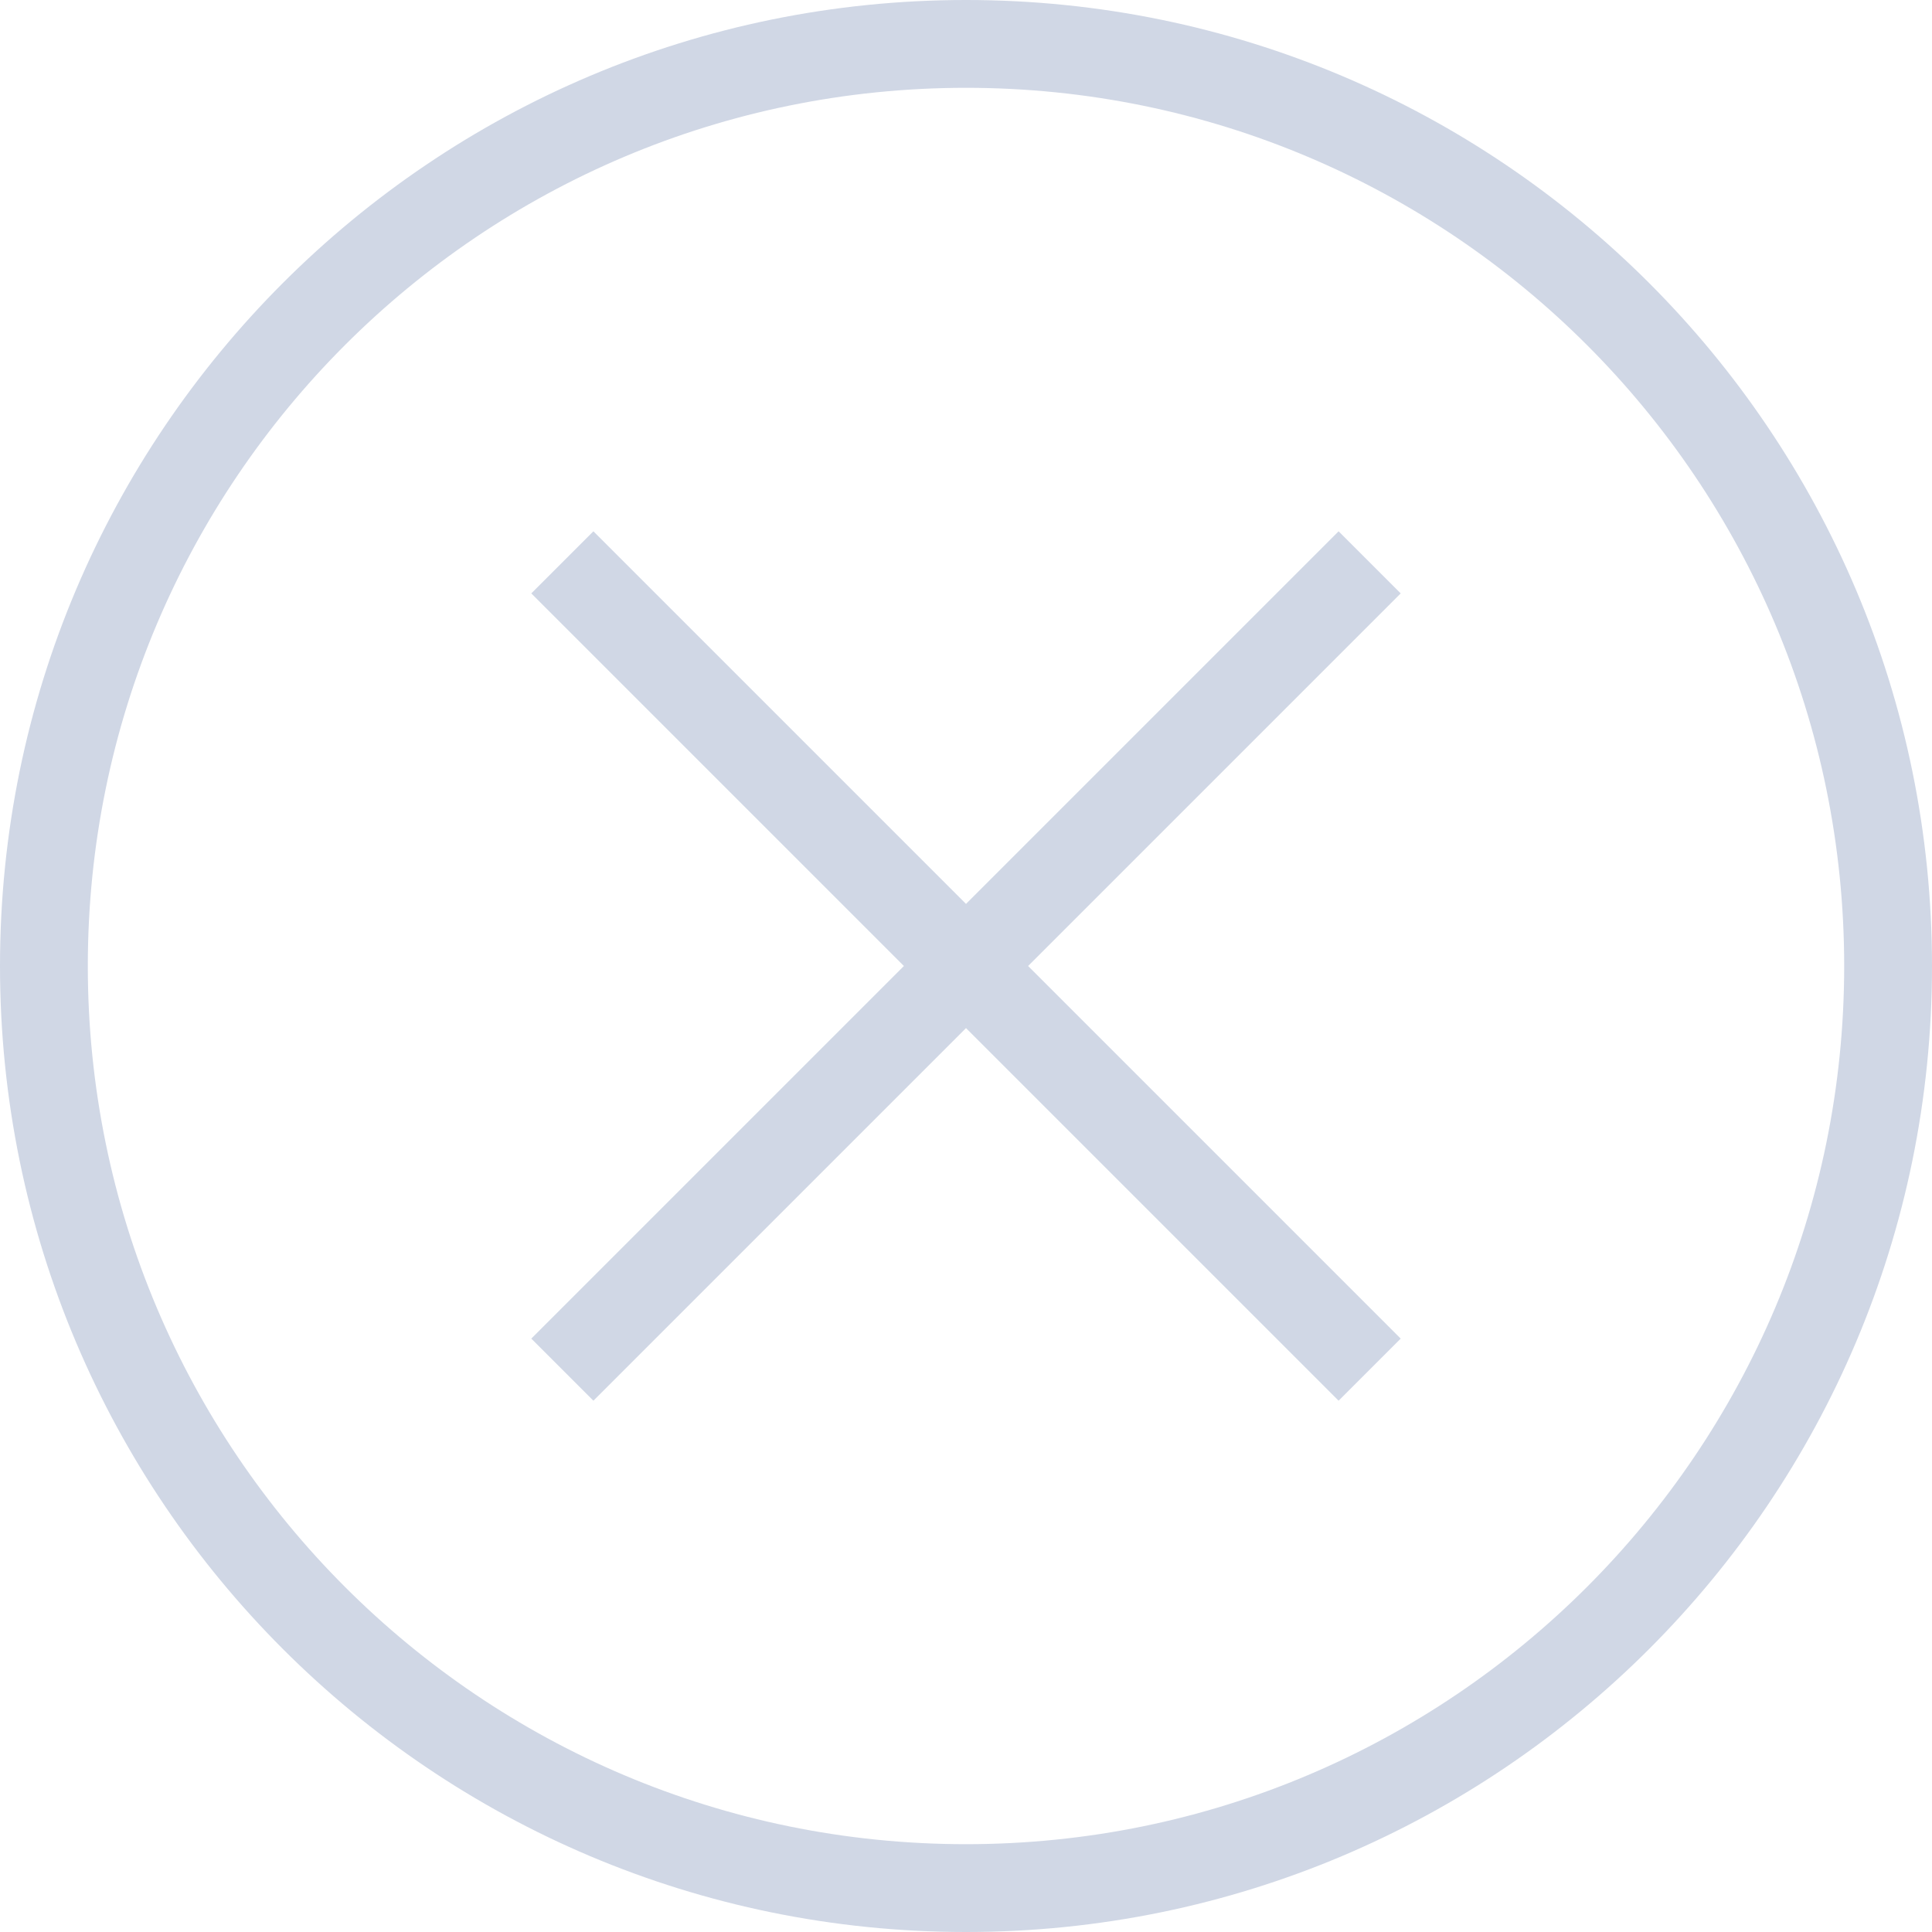
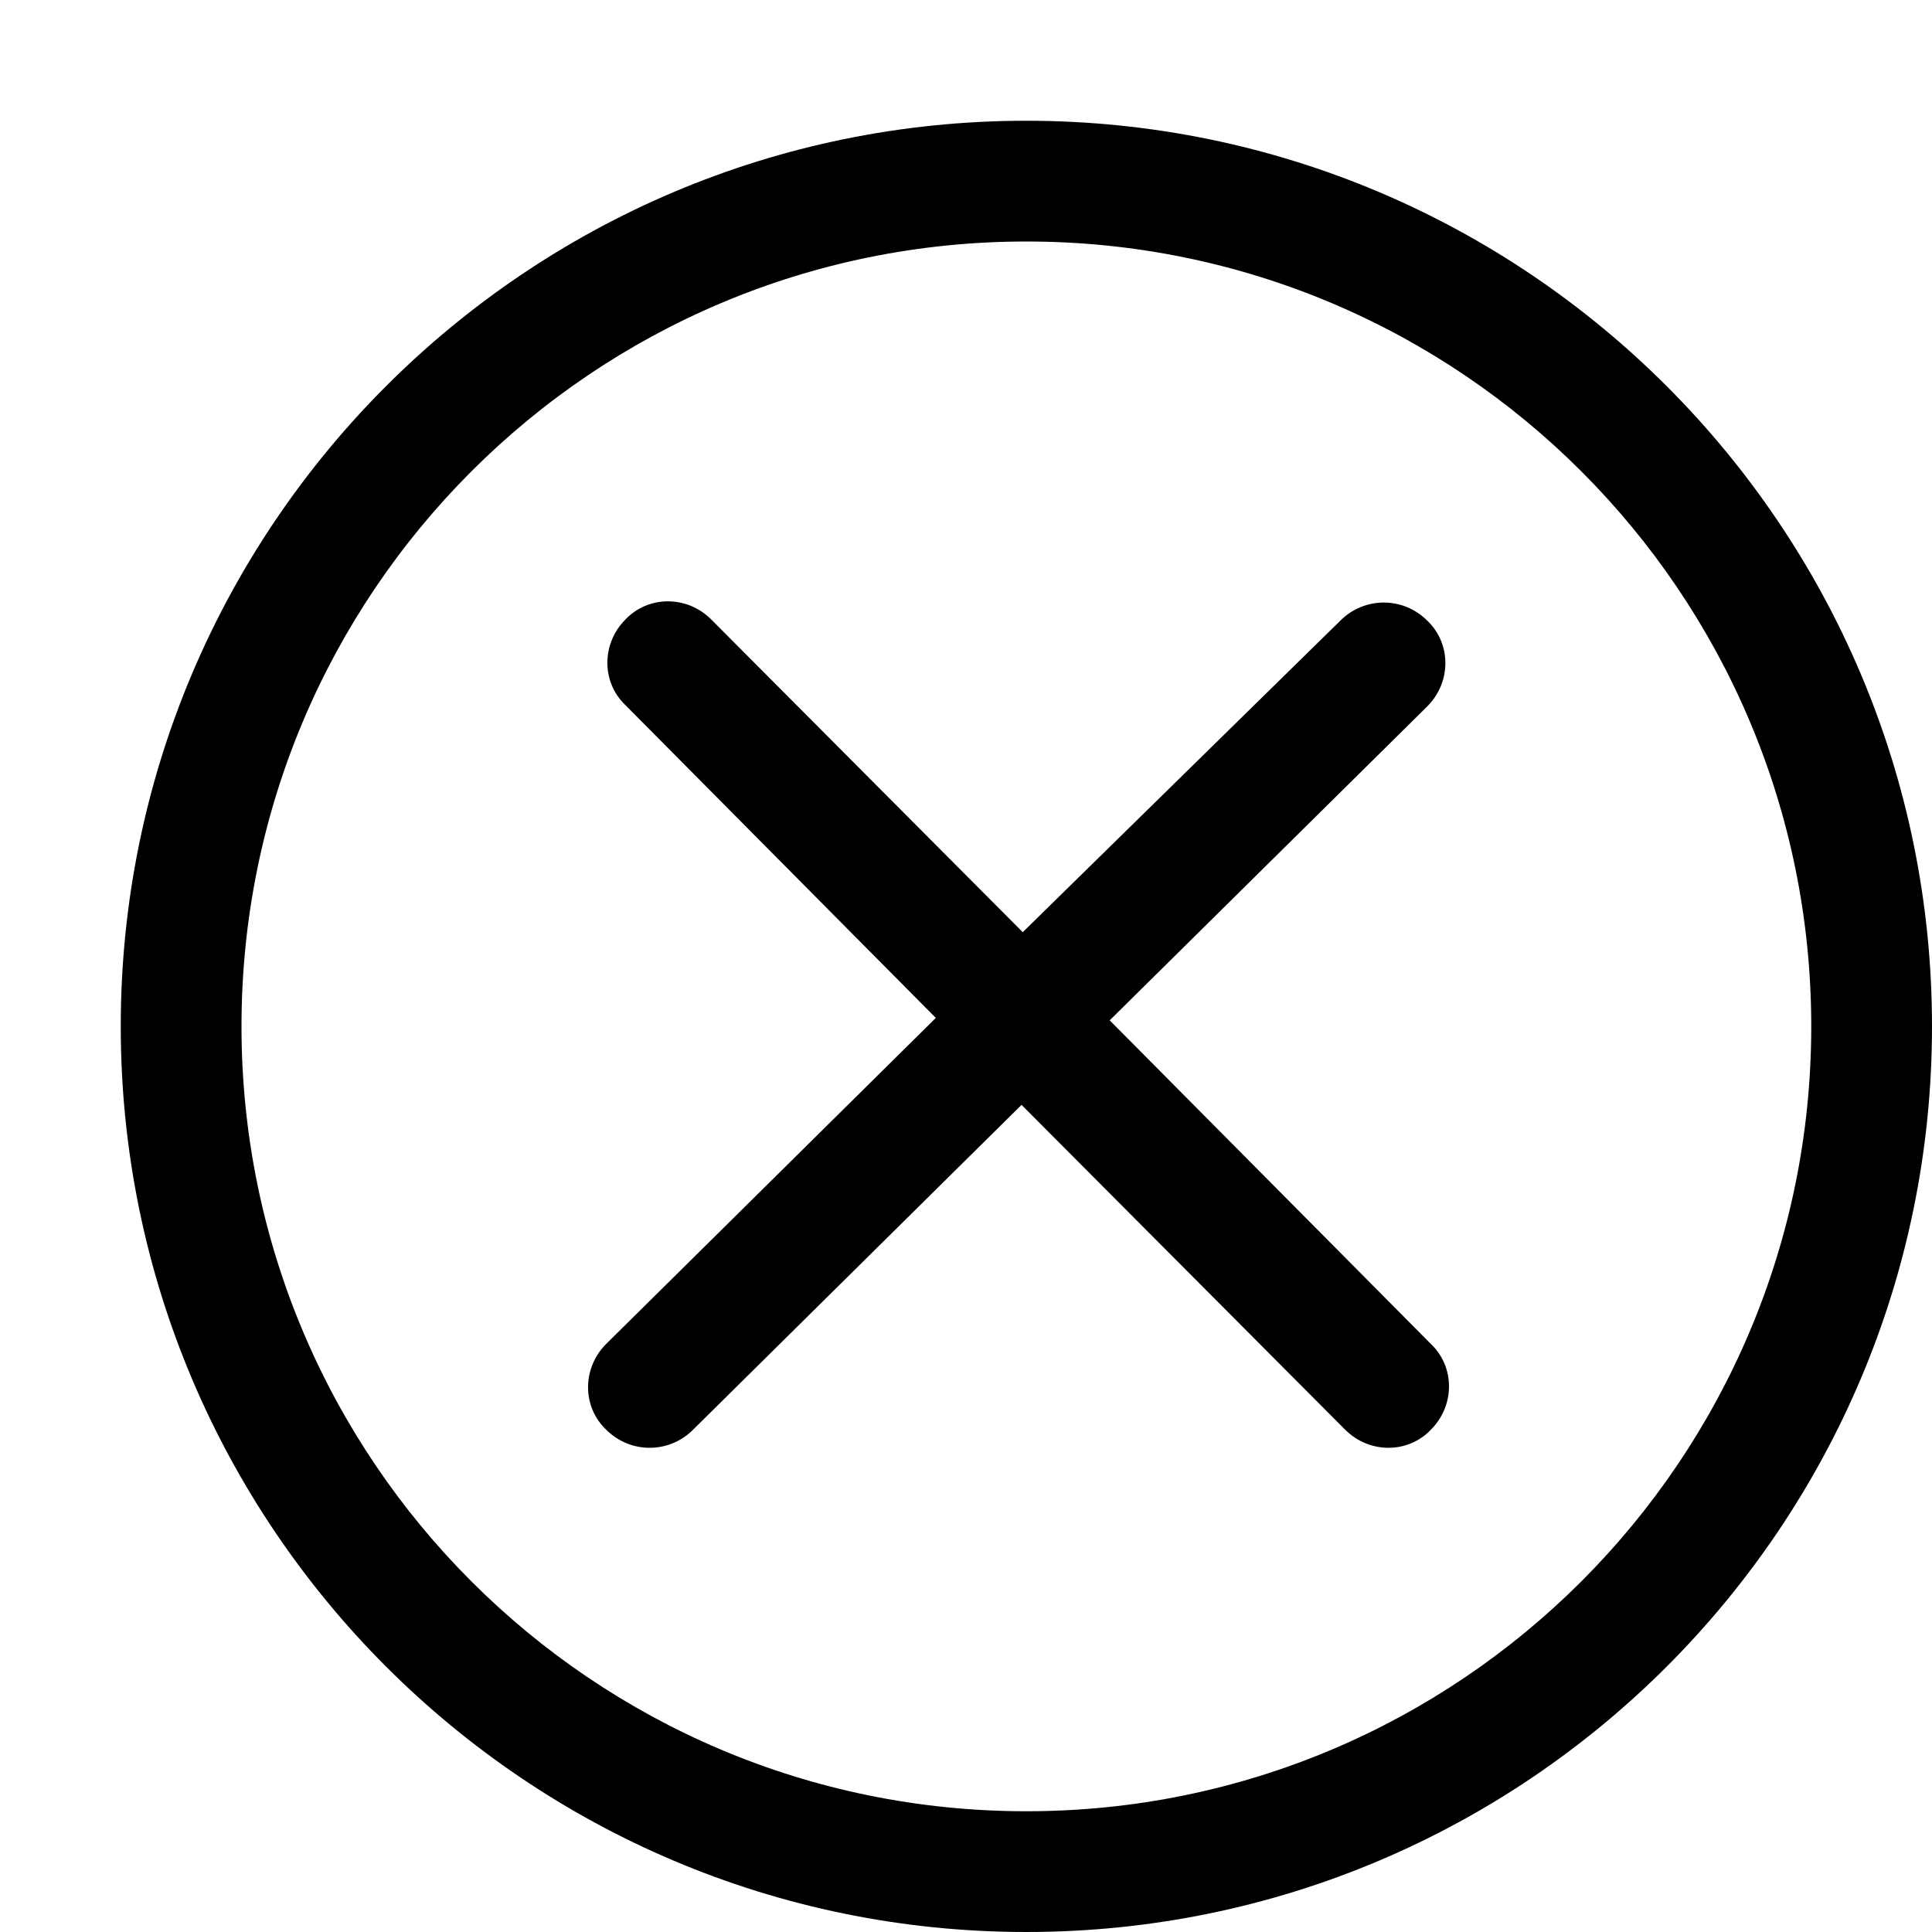
- <svg xmlns="http://www.w3.org/2000/svg" t="1532591398812" class="icon" style="" viewBox="0 0 1024 1024" version="1.1" p-id="2724" width="48" height="48">
+ <svg xmlns="http://www.w3.org/2000/svg" t="1532917566995" class="icon" style="" viewBox="0 0 1024 1024" version="1.1" p-id="1120" width="30" height="30">
  <defs>
    <style type="text/css" />
  </defs>
-   <path d="M709.492 742.4 742.4 709.492 544.908 512 742.4 314.508 709.492 281.6 512 479.092 314.508 281.6 281.6 314.508 479.092 512 281.6 709.492 314.508 742.4 512 544.908Z" p-id="2725" fill="#d0d7e5" />
-   <path d="M1024 512c0-282.764-229.236-512-512-512C229.236 0 0 229.236 0 512c0 282.764 229.236 512 512 512C794.764 1024 1024 794.764 1024 512zM46.545 512C46.545 254.929 254.929 46.545 512 46.545s465.455 208.384 465.455 465.455-208.384 465.455-465.455 465.455S46.545 769.071 46.545 512z" p-id="2726" fill="#d0d7e5" />
+   <path d="M544 64C279.04 64 64 279.04 64 544S279.04 1024 544 1024 1024 808.96 1024 544 808.96 64 544 64zM544 960C314.24 960 128 773.76 128 544S314.24 128 544 128C773.76 128 960 314.24 960 544S773.76 960 544 960zM588.16 540.8l168.32-166.4c12.8-12.8 12.8-33.28 0-45.44-12.8-12.8-33.28-12.8-46.08 0L542.08 494.08 376.96 328.32c-12.8-12.8-33.28-12.8-45.44 0-12.8 12.8-12.8 33.28 0 45.44l164.48 165.76-174.72 172.8c-12.8 12.8-12.8 33.28 0 45.44 12.8 12.8 33.28 12.8 46.08 0l174.08-172.16 171.52 172.16c12.8 12.8 33.28 12.8 45.44 0 12.8-12.8 12.8-33.28 0-45.44L588.16 540.8z" p-id="1121" />
</svg>
